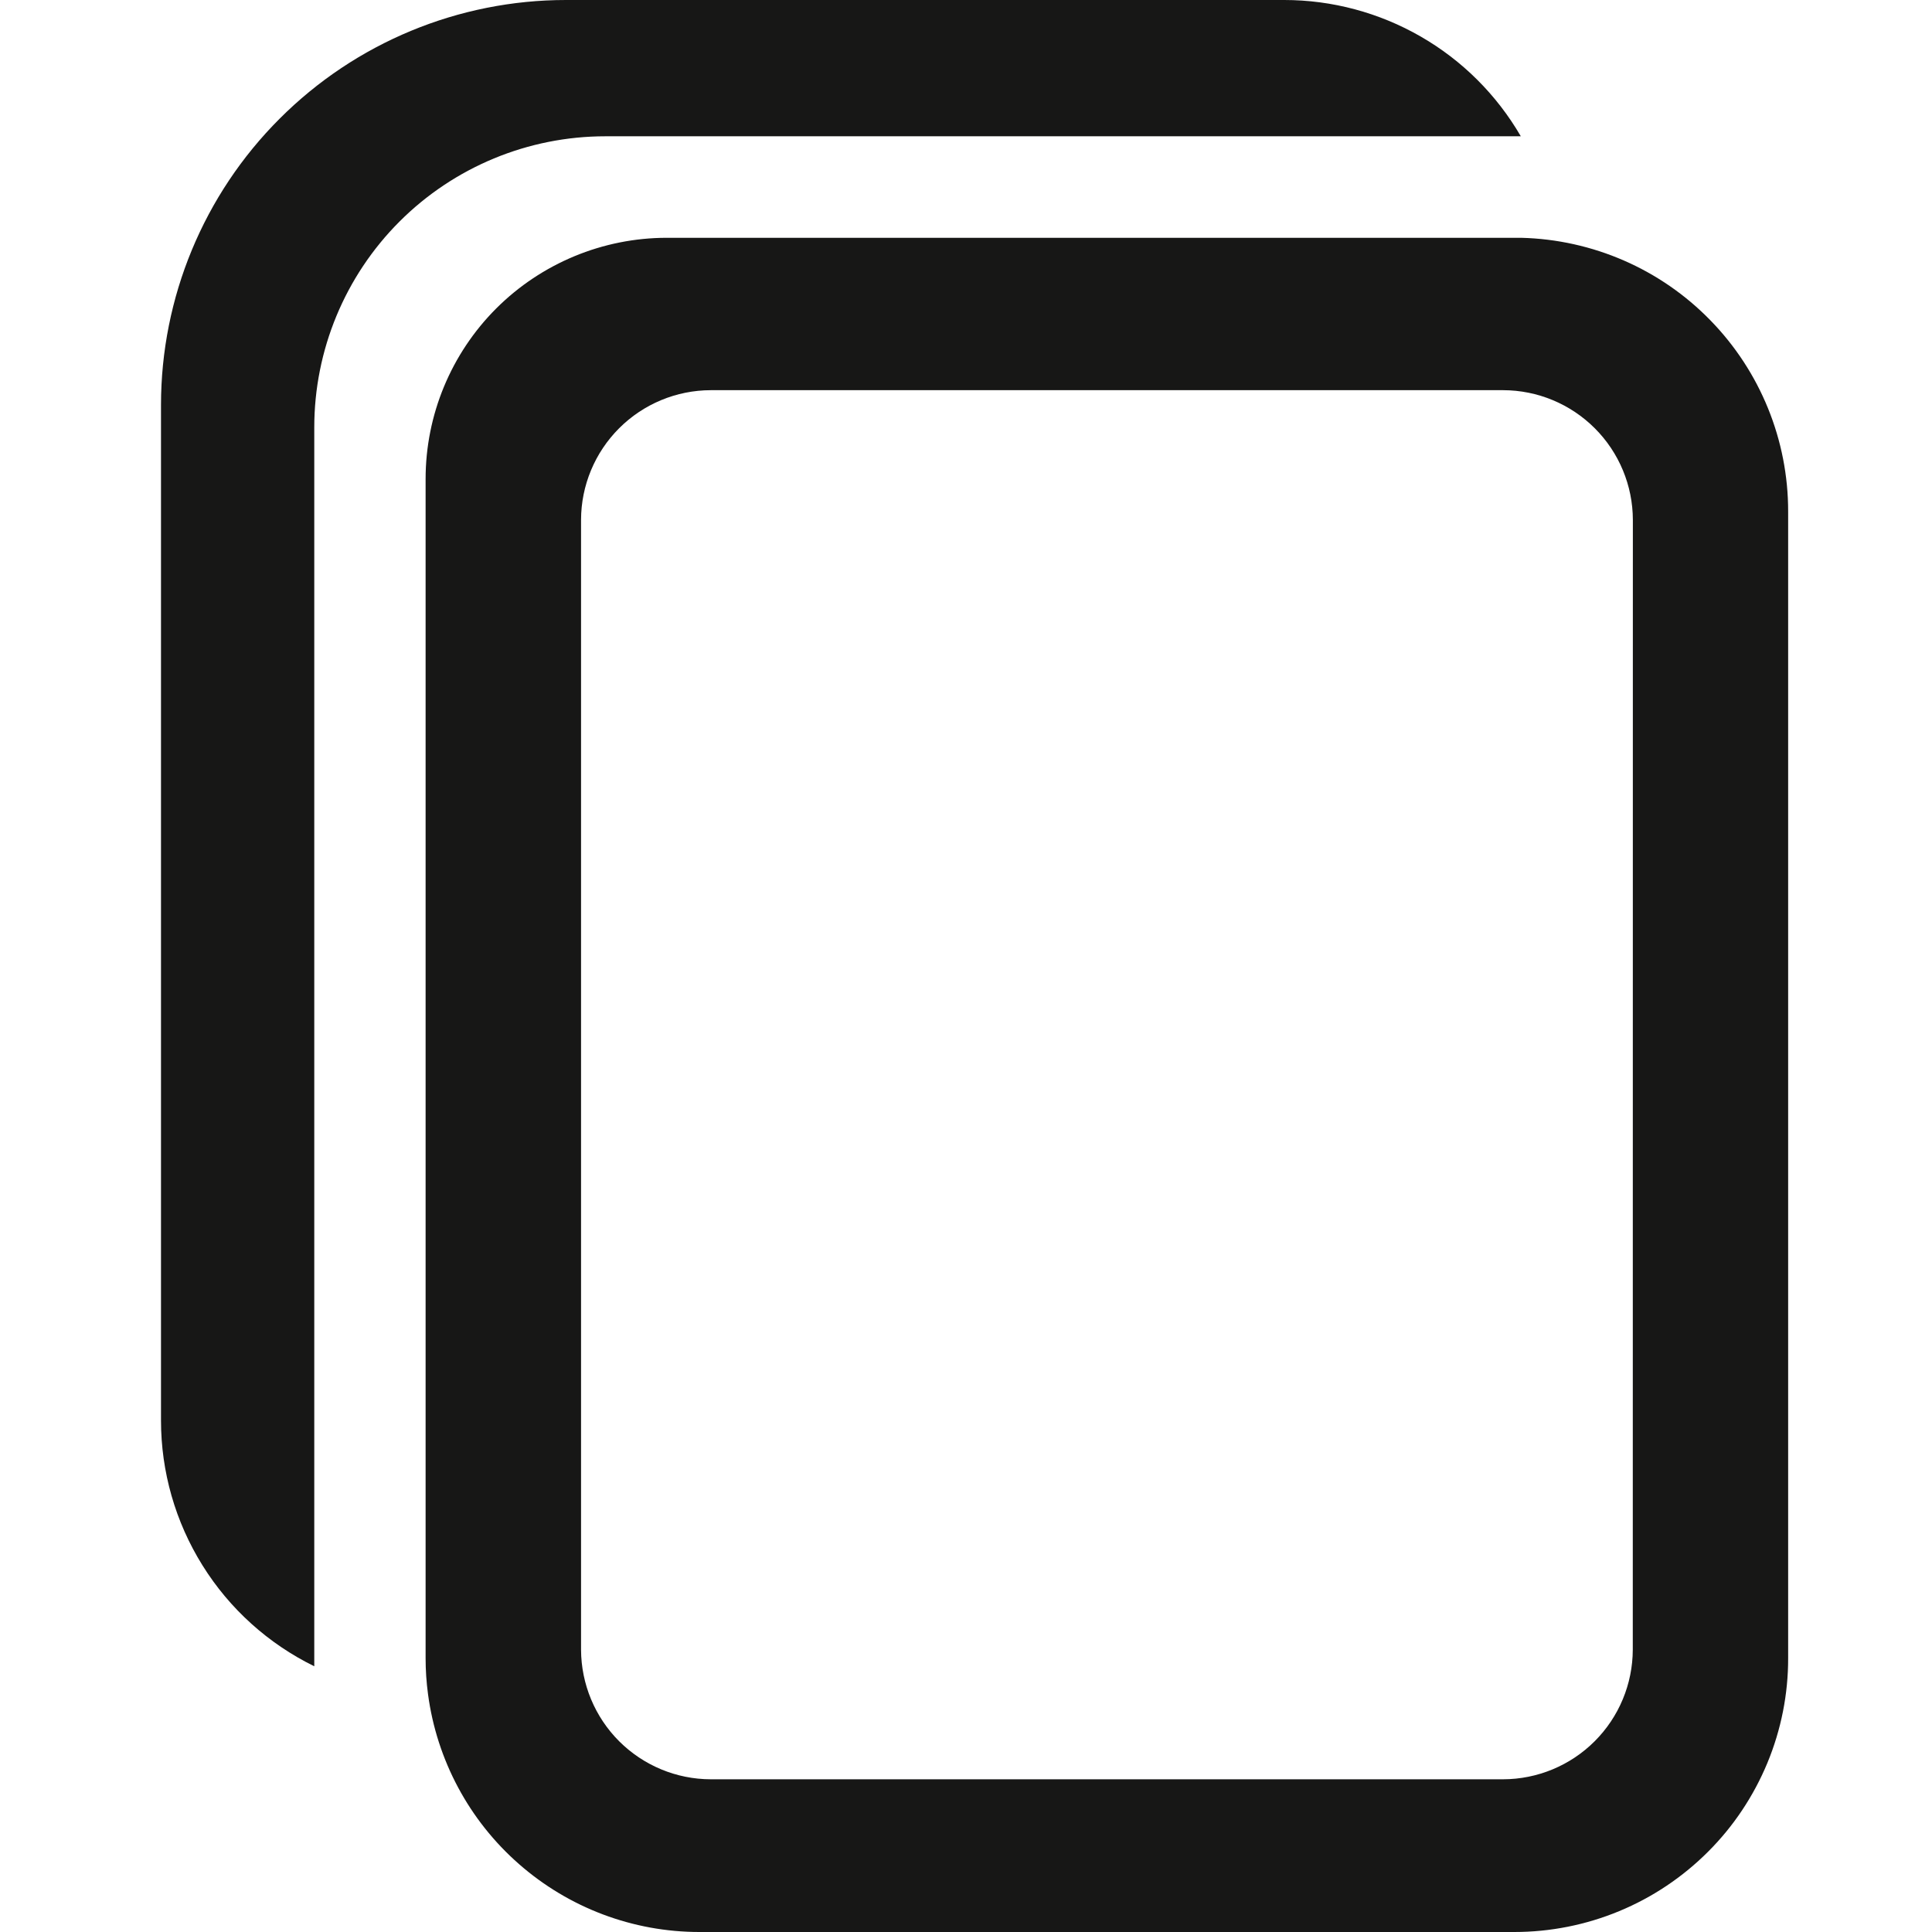
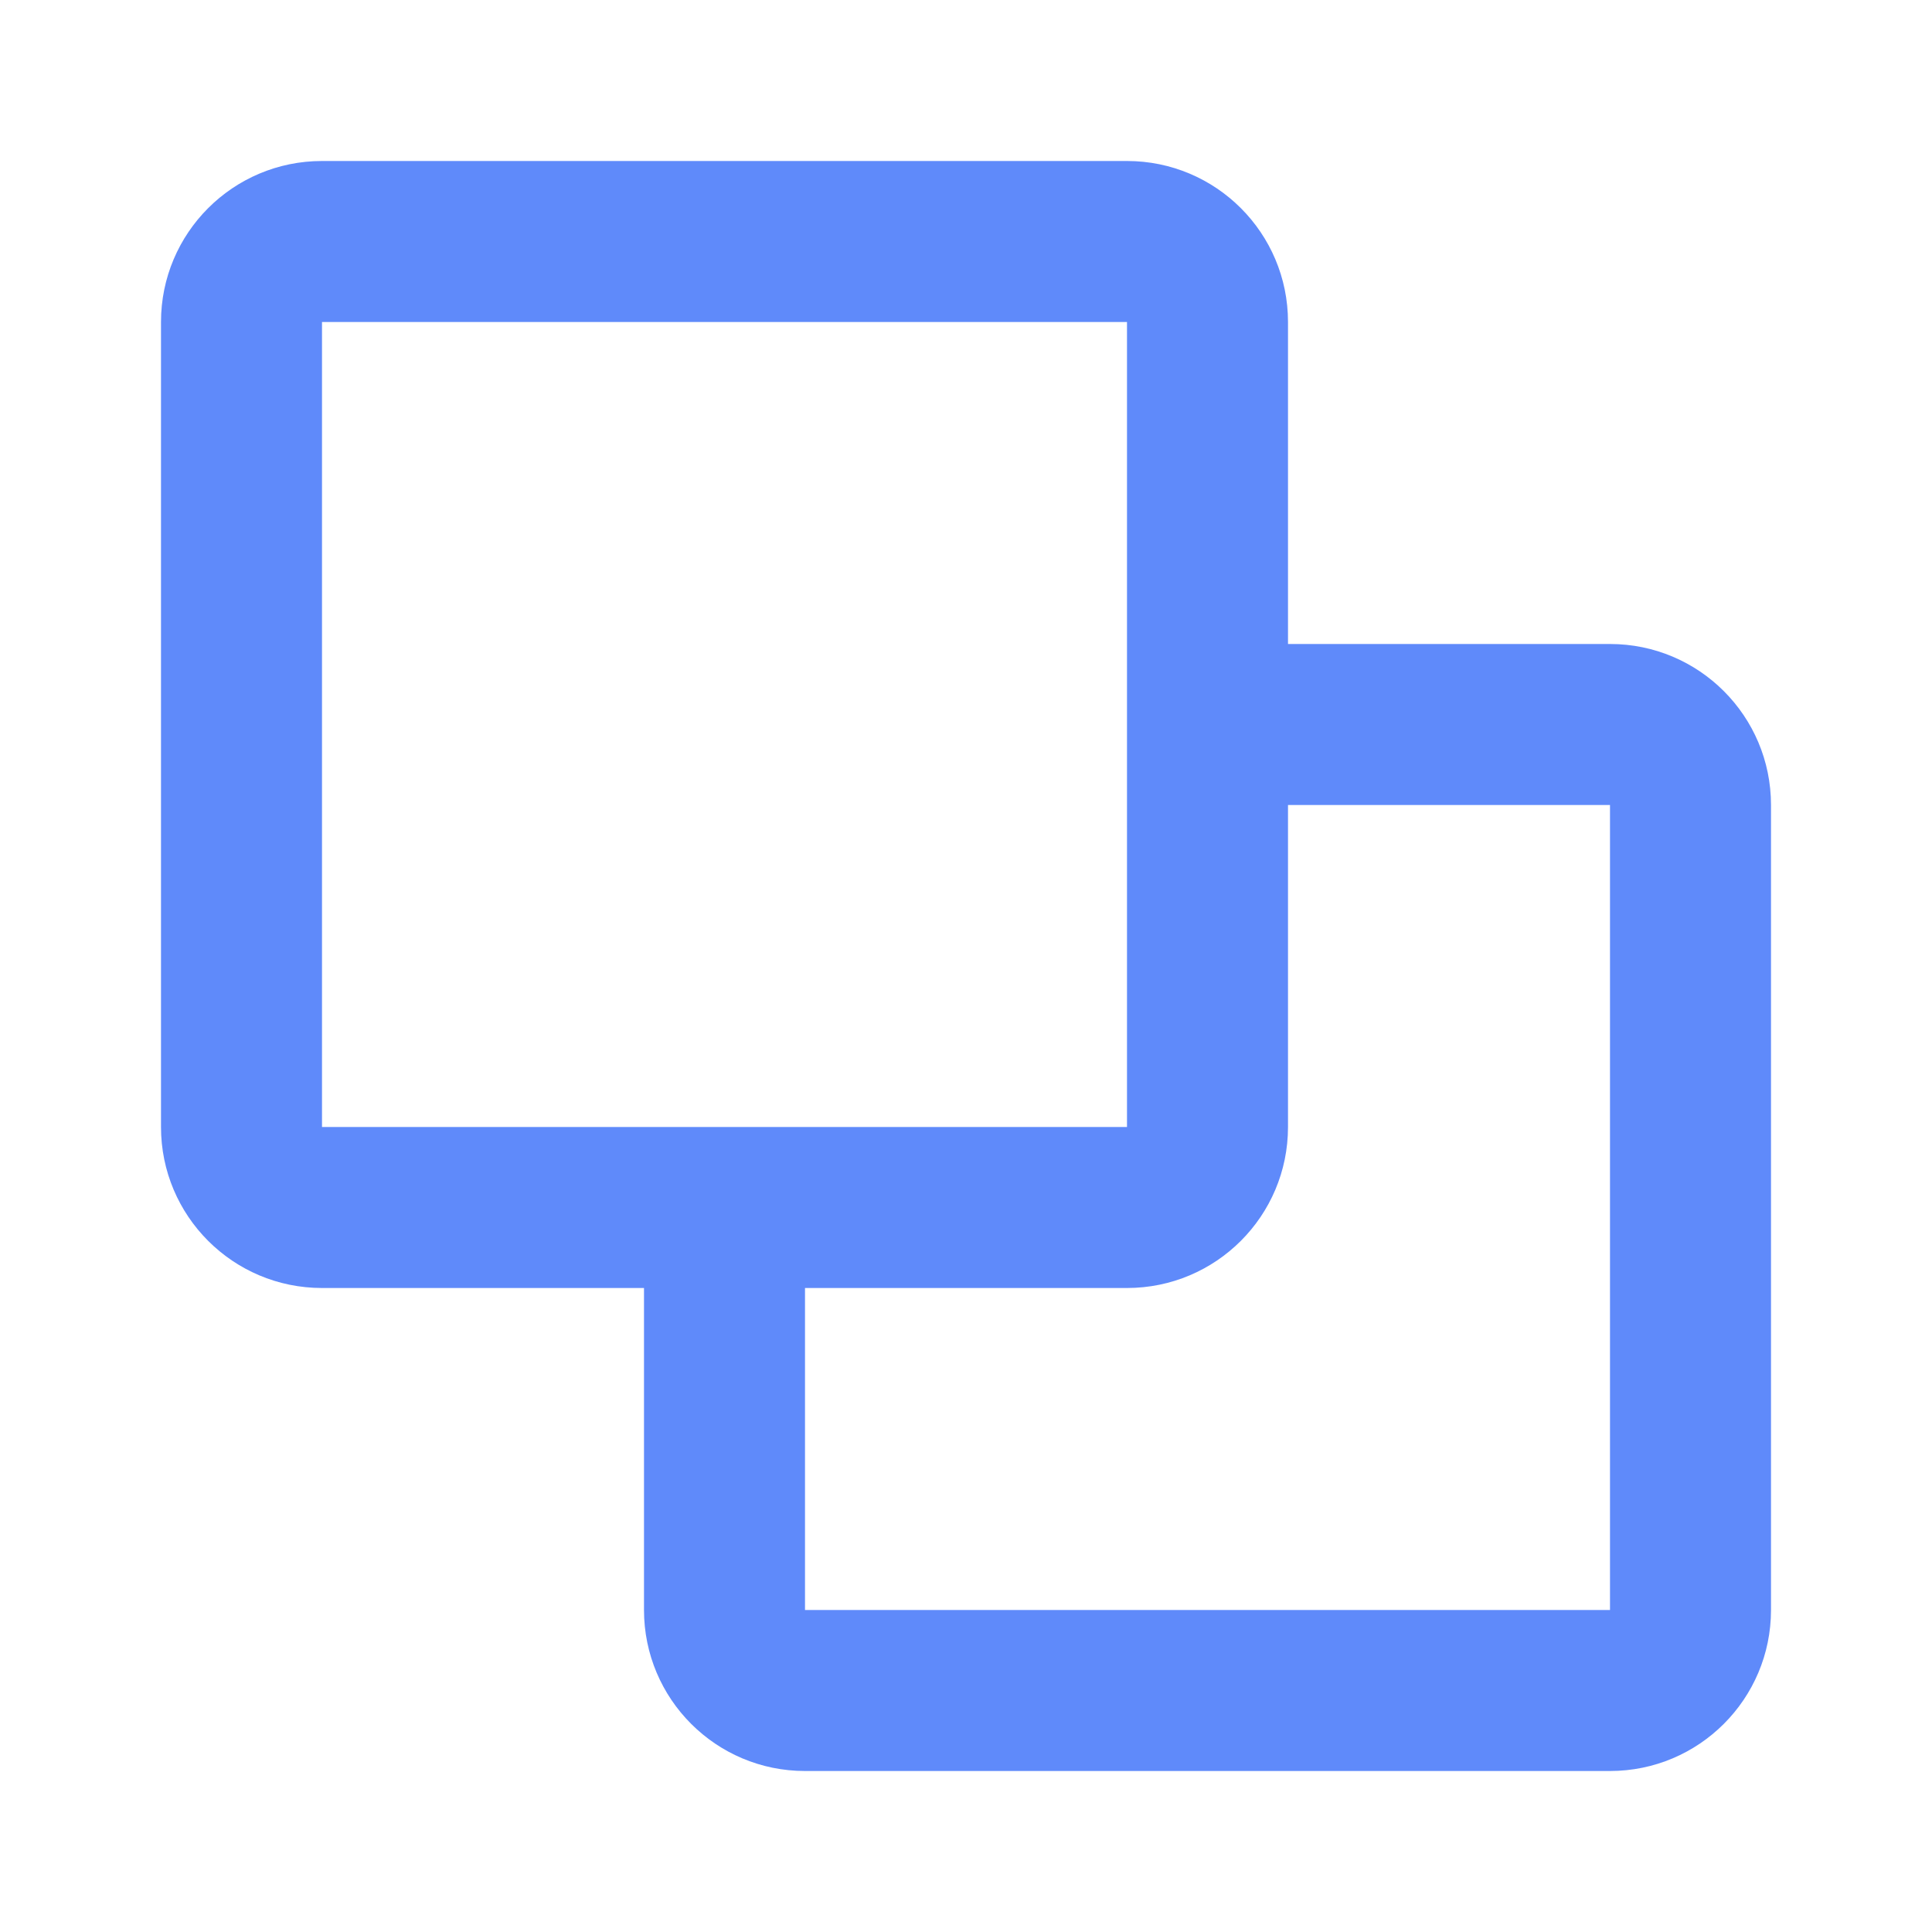
<svg xmlns="http://www.w3.org/2000/svg" width="24" height="24" viewBox="0 0 24 24" fill="none">
-   <path d="M18.898 1.693H7.52C6.561 1.693 5.641 2.074 4.963 2.752C4.285 3.43 3.904 4.35 3.904 5.309V20.699C3.333 20.419 2.851 19.985 2.515 19.445C2.178 18.905 2 18.282 2 17.646V5.031C2 3.697 2.53 2.417 3.474 1.474C4.417 0.53 5.697 0 7.031 0L15.953 0C16.548 0 17.133 0.157 17.649 0.454C18.165 0.751 18.593 1.178 18.892 1.693" fill="#171716" />
-   <path d="M18.898 2.954C18.869 2.954 18.841 2.954 18.813 2.954H8.284C7.49 2.954 6.727 3.27 6.165 3.831C5.603 4.393 5.287 5.155 5.287 5.95V20.598C5.287 20.748 5.297 20.897 5.317 21.046C5.426 21.863 5.827 22.613 6.447 23.156C7.067 23.7 7.863 24 8.688 24H18.812C19.259 24 19.701 23.912 20.114 23.741C20.527 23.57 20.902 23.319 21.218 23.003C21.534 22.688 21.784 22.312 21.955 21.9C22.126 21.487 22.214 21.044 22.213 20.598V6.354C22.214 5.467 21.867 4.614 21.247 3.979C20.628 3.343 19.784 2.976 18.896 2.954H18.898ZM20.283 20.492C20.282 20.919 20.112 21.328 19.81 21.63C19.508 21.932 19.099 22.102 18.672 22.103H8.829C8.402 22.102 7.994 21.932 7.692 21.631C7.39 21.329 7.22 20.921 7.218 20.494V6.457C7.219 6.03 7.39 5.621 7.691 5.32C7.993 5.018 8.402 4.848 8.829 4.847H18.674C19.1 4.848 19.509 5.018 19.811 5.32C20.113 5.622 20.283 6.031 20.284 6.458L20.283 20.492Z" fill="#171716" />
+   <path d="M2 4C2 2.895 2.895 2 4 2H14C15.105 2 16 2.895 16 4V8H20C21.105 8 22 8.895 22 10V20C22 21.105 21.105 22 20 22H10C8.895 22 8 21.105 8 20V16H4C2.895 16 2 15.105 2 14V4ZM10 16V20H20V10H16V14C16 15.105 15.105 16 14 16H10ZM14 14V4L4 4V14H14Z" fill="#5F8AFA" />
</svg>
